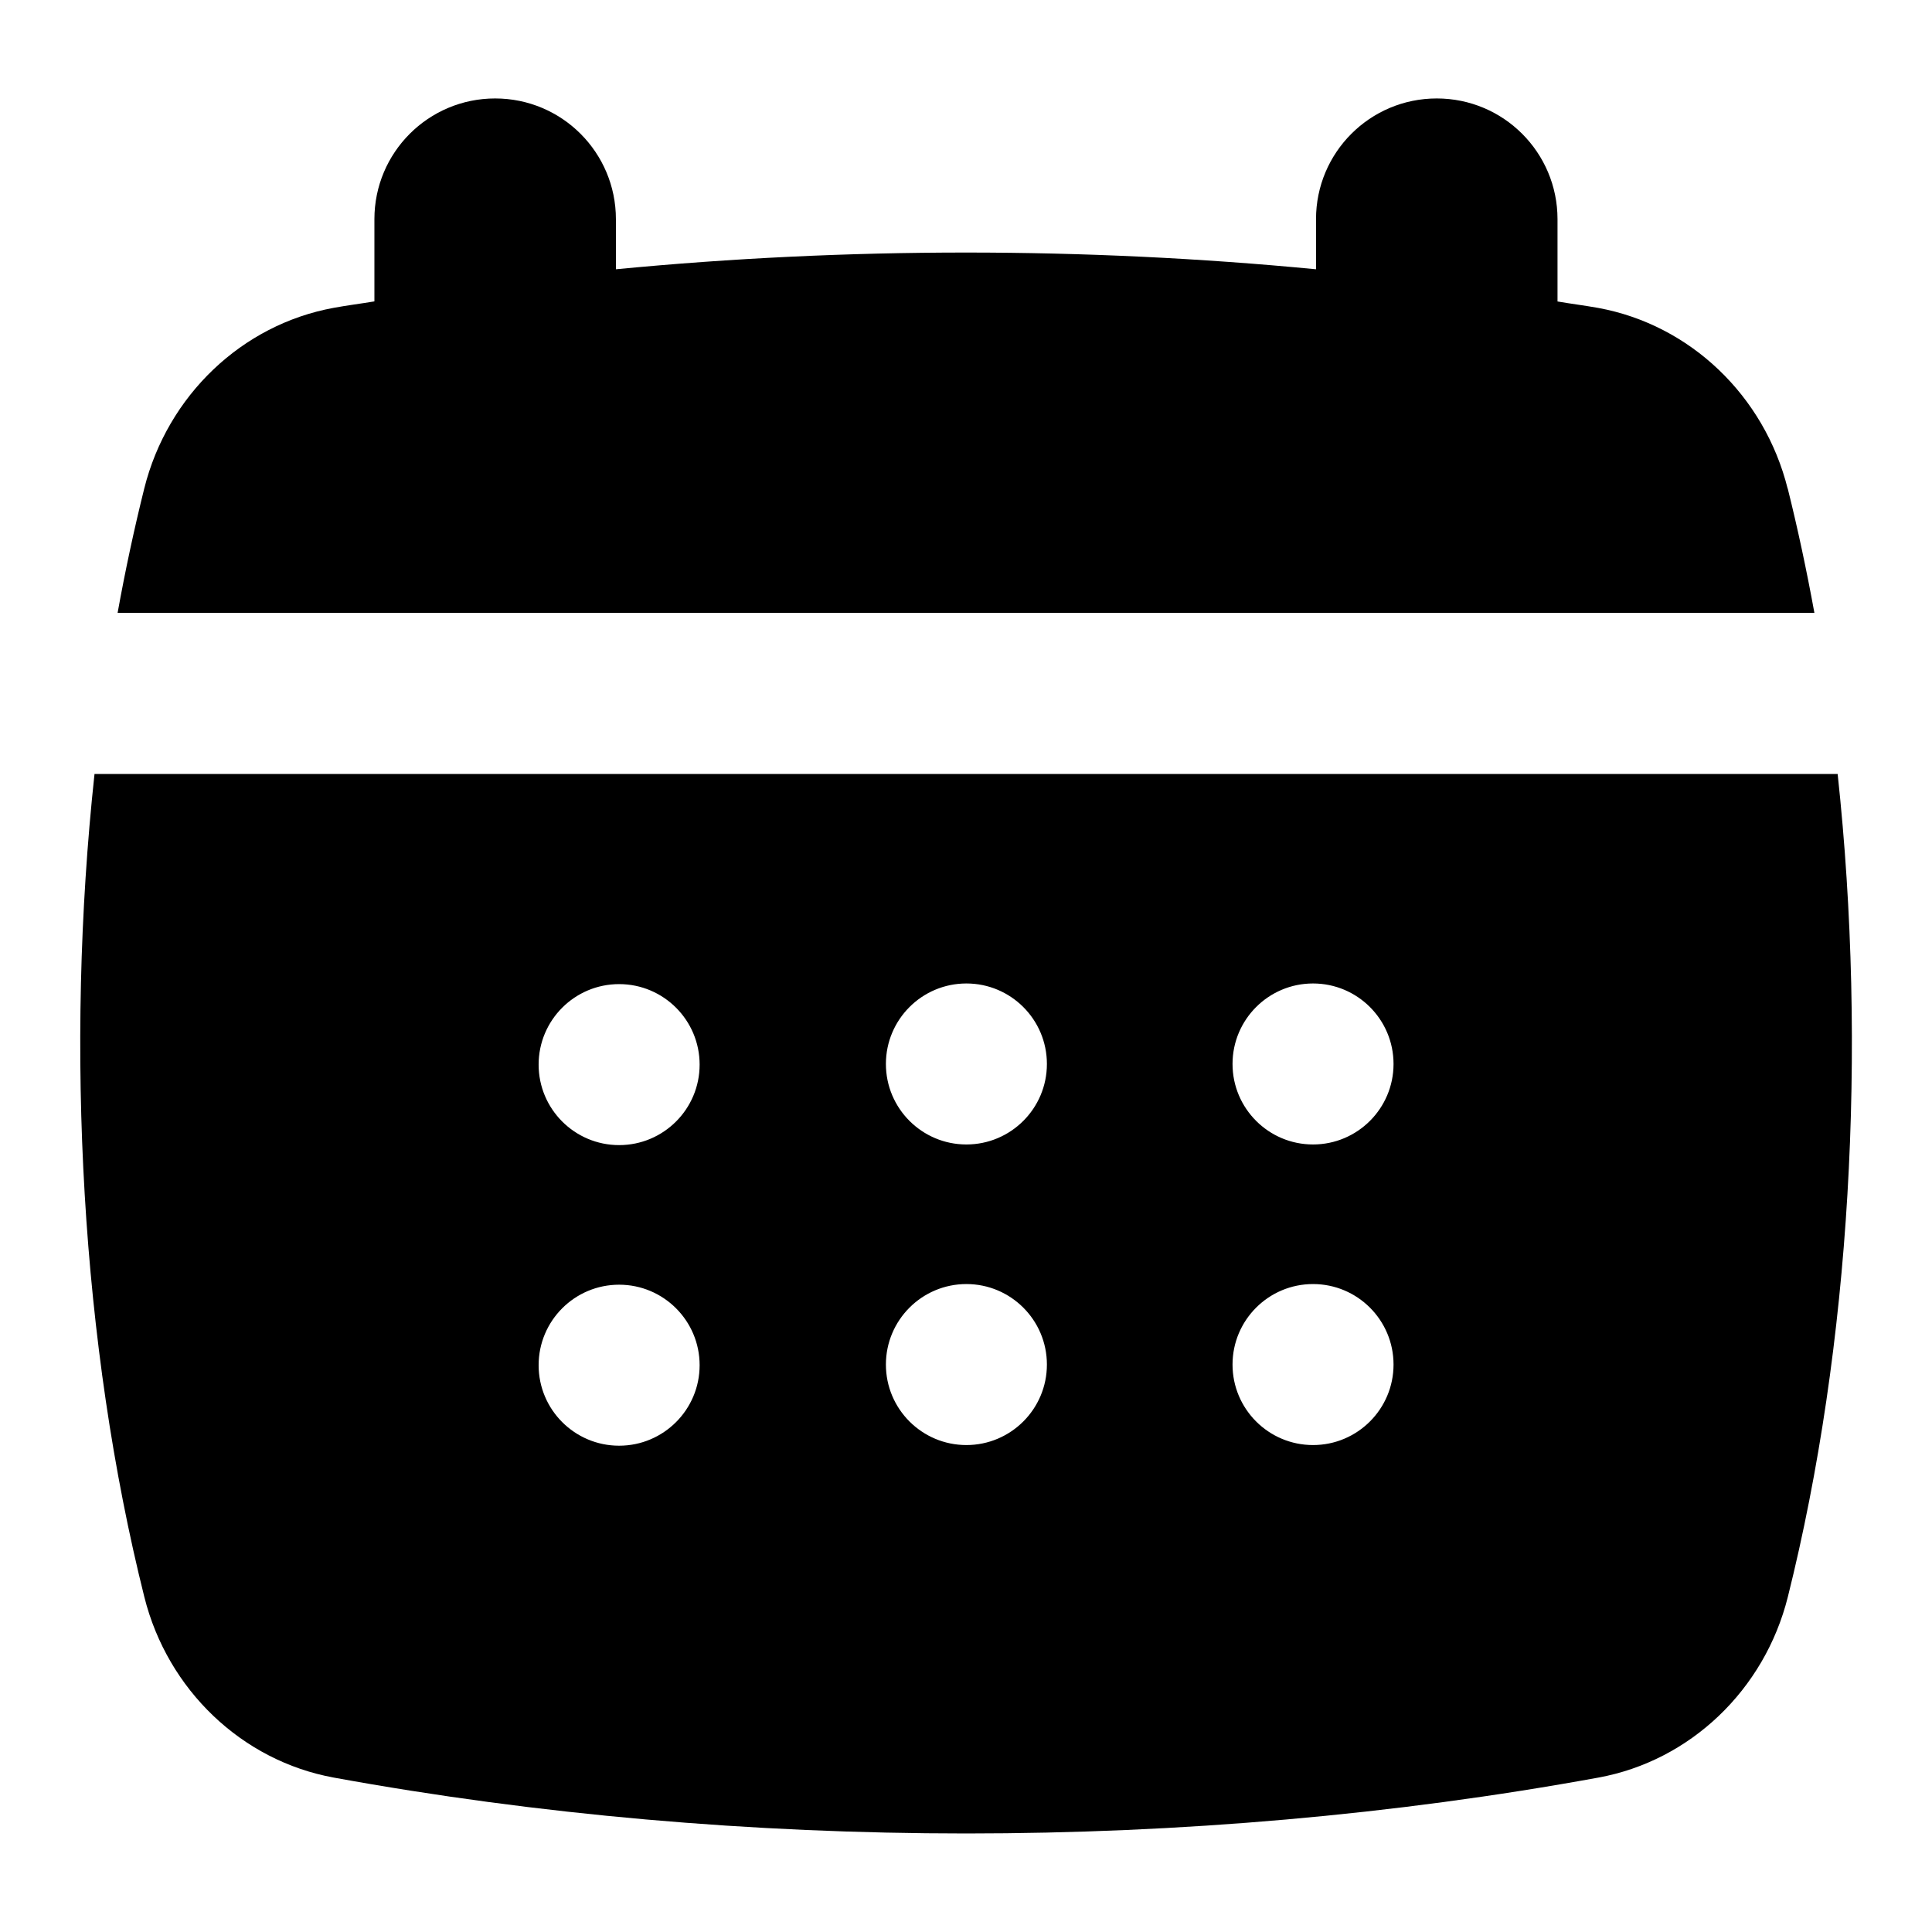
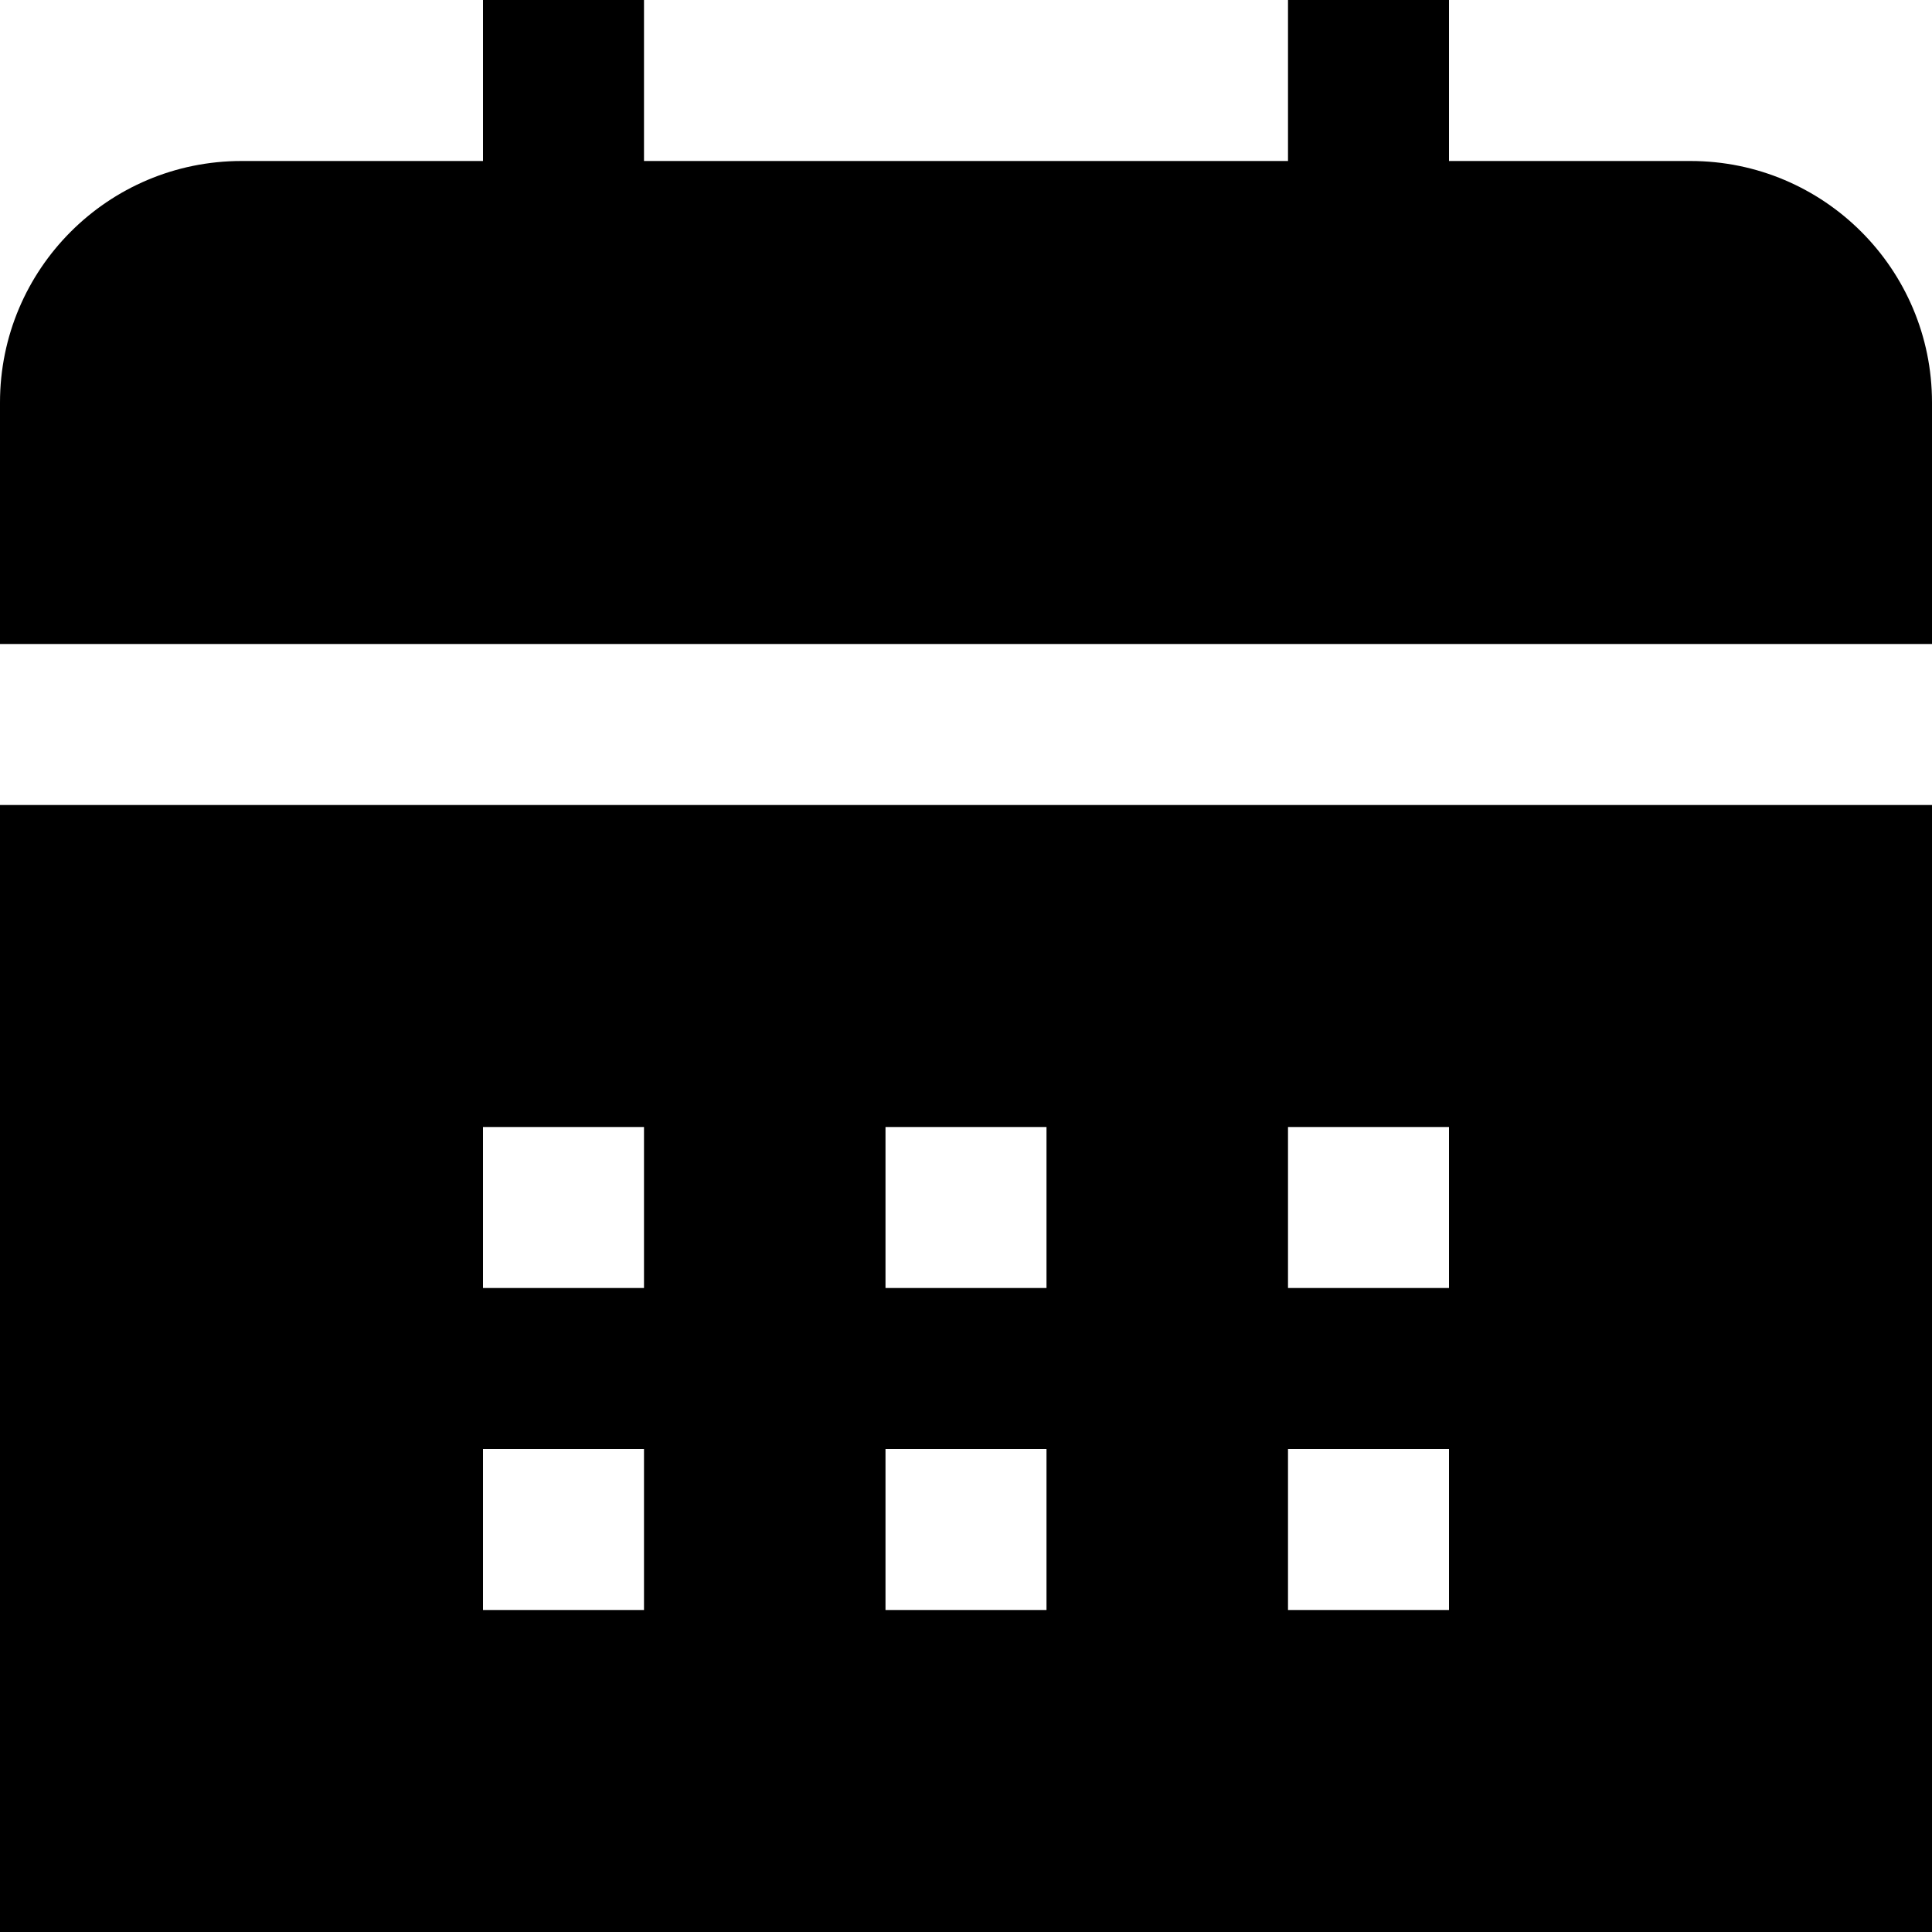
- <svg xmlns="http://www.w3.org/2000/svg" id="Layer_1" data-name="Layer 1" viewBox="0 0 24 24">
-   <path d="M22.207,6.07c-.289-1.155-1.212-2.036-2.354-2.245-.166-.03-.337-.051-.505-.08v-1.022c0-.829-.671-1.5-1.5-1.5s-1.5,.671-1.5,1.5v.622c-2.872-.277-5.825-.277-8.697,0v-.622c0-.829-.671-1.5-1.5-1.5s-1.5,.671-1.5,1.5v1.021c-.167,.028-.339,.049-.505,.08-1.141,.208-2.065,1.089-2.354,2.244-.125,.502-.236,1.018-.331,1.545H22.539c-.096-.527-.206-1.043-.331-1.544Z" />
-   <path d="M22.826,9.615H1.174c-.368,3.418-.163,7.099,.619,10.223,.289,1.155,1.213,2.036,2.354,2.244,2.532,.462,5.193,.694,7.854,.694s5.321-.231,7.854-.694c1.141-.208,2.065-1.089,2.354-2.244,.781-3.124,.987-6.804,.619-10.223ZM7.691,17.959c-.552,0-1-.448-1-1s.448-1,1-1,1,.448,1,1-.448,1-1,1Zm0-3.734c-.552,0-1-.448-1-1s.448-1,1-1,1,.448,1,1-.448,1-1,1Zm4.314,3.726c-.552,0-1-.448-1-1s.448-1,1-1,1,.448,1,1-.448,1-1,1Zm0-3.734c-.552,0-1-.448-1-1s.448-1,1-1,1,.448,1,1-.448,1-1,1Zm4.306,3.734c-.552,0-1-.448-1-1s.448-1,1-1,1,.448,1,1-.448,1-1,1Zm0-3.734c-.552,0-1-.448-1-1s.448-1,1-1,1,.448,1,1-.448,1-1,1Z" />
+ <svg xmlns="http://www.w3.org/2000/svg" id="Layer_1" data-name="Layer 1" viewBox="0 0 24 24" width="512" height="512">
+   <path d="M24,10V24H0V10Zm0-2V5a3,3,0,0,0-3-3H18V0H16V2H8V0H6V2H3A3,3,0,0,0,0,5V8Zm-6,6H16v2h2Zm-5,0H11v2h2ZM8,14H6v2H8Zm10,4H16v2h2Zm-5,0H11v2h2ZM8,18H6v2H8Z" />
</svg>
